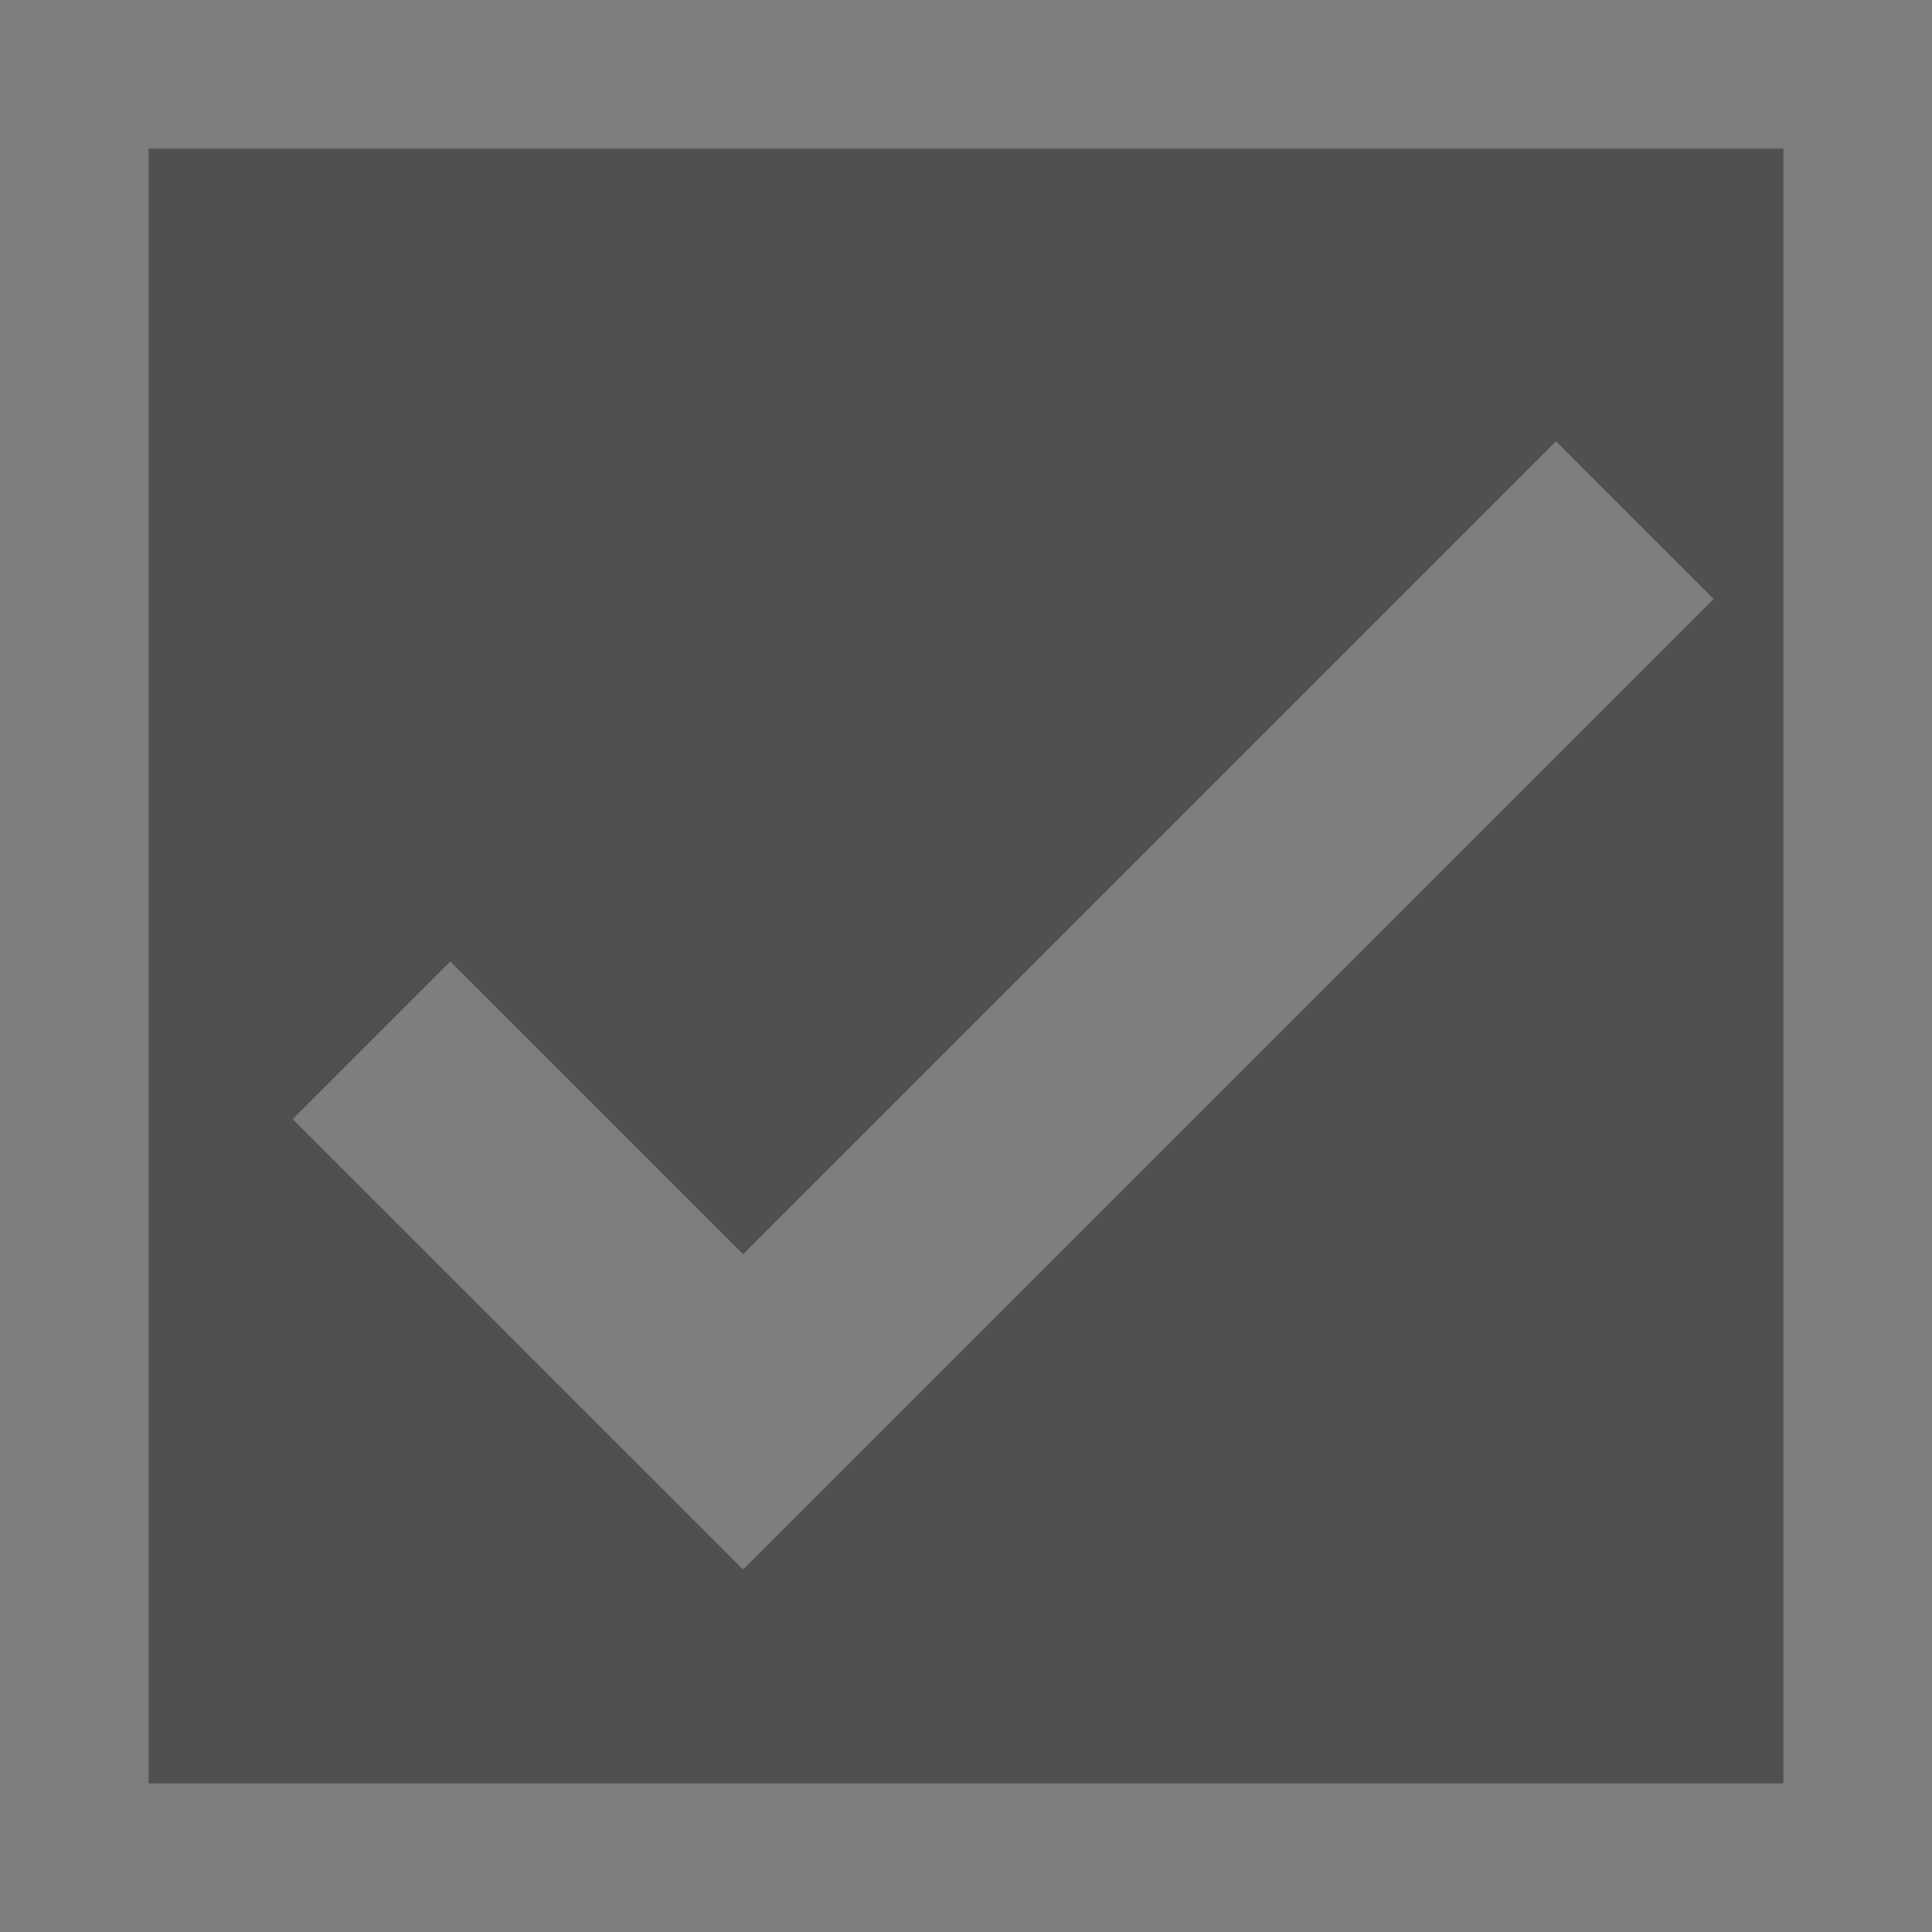
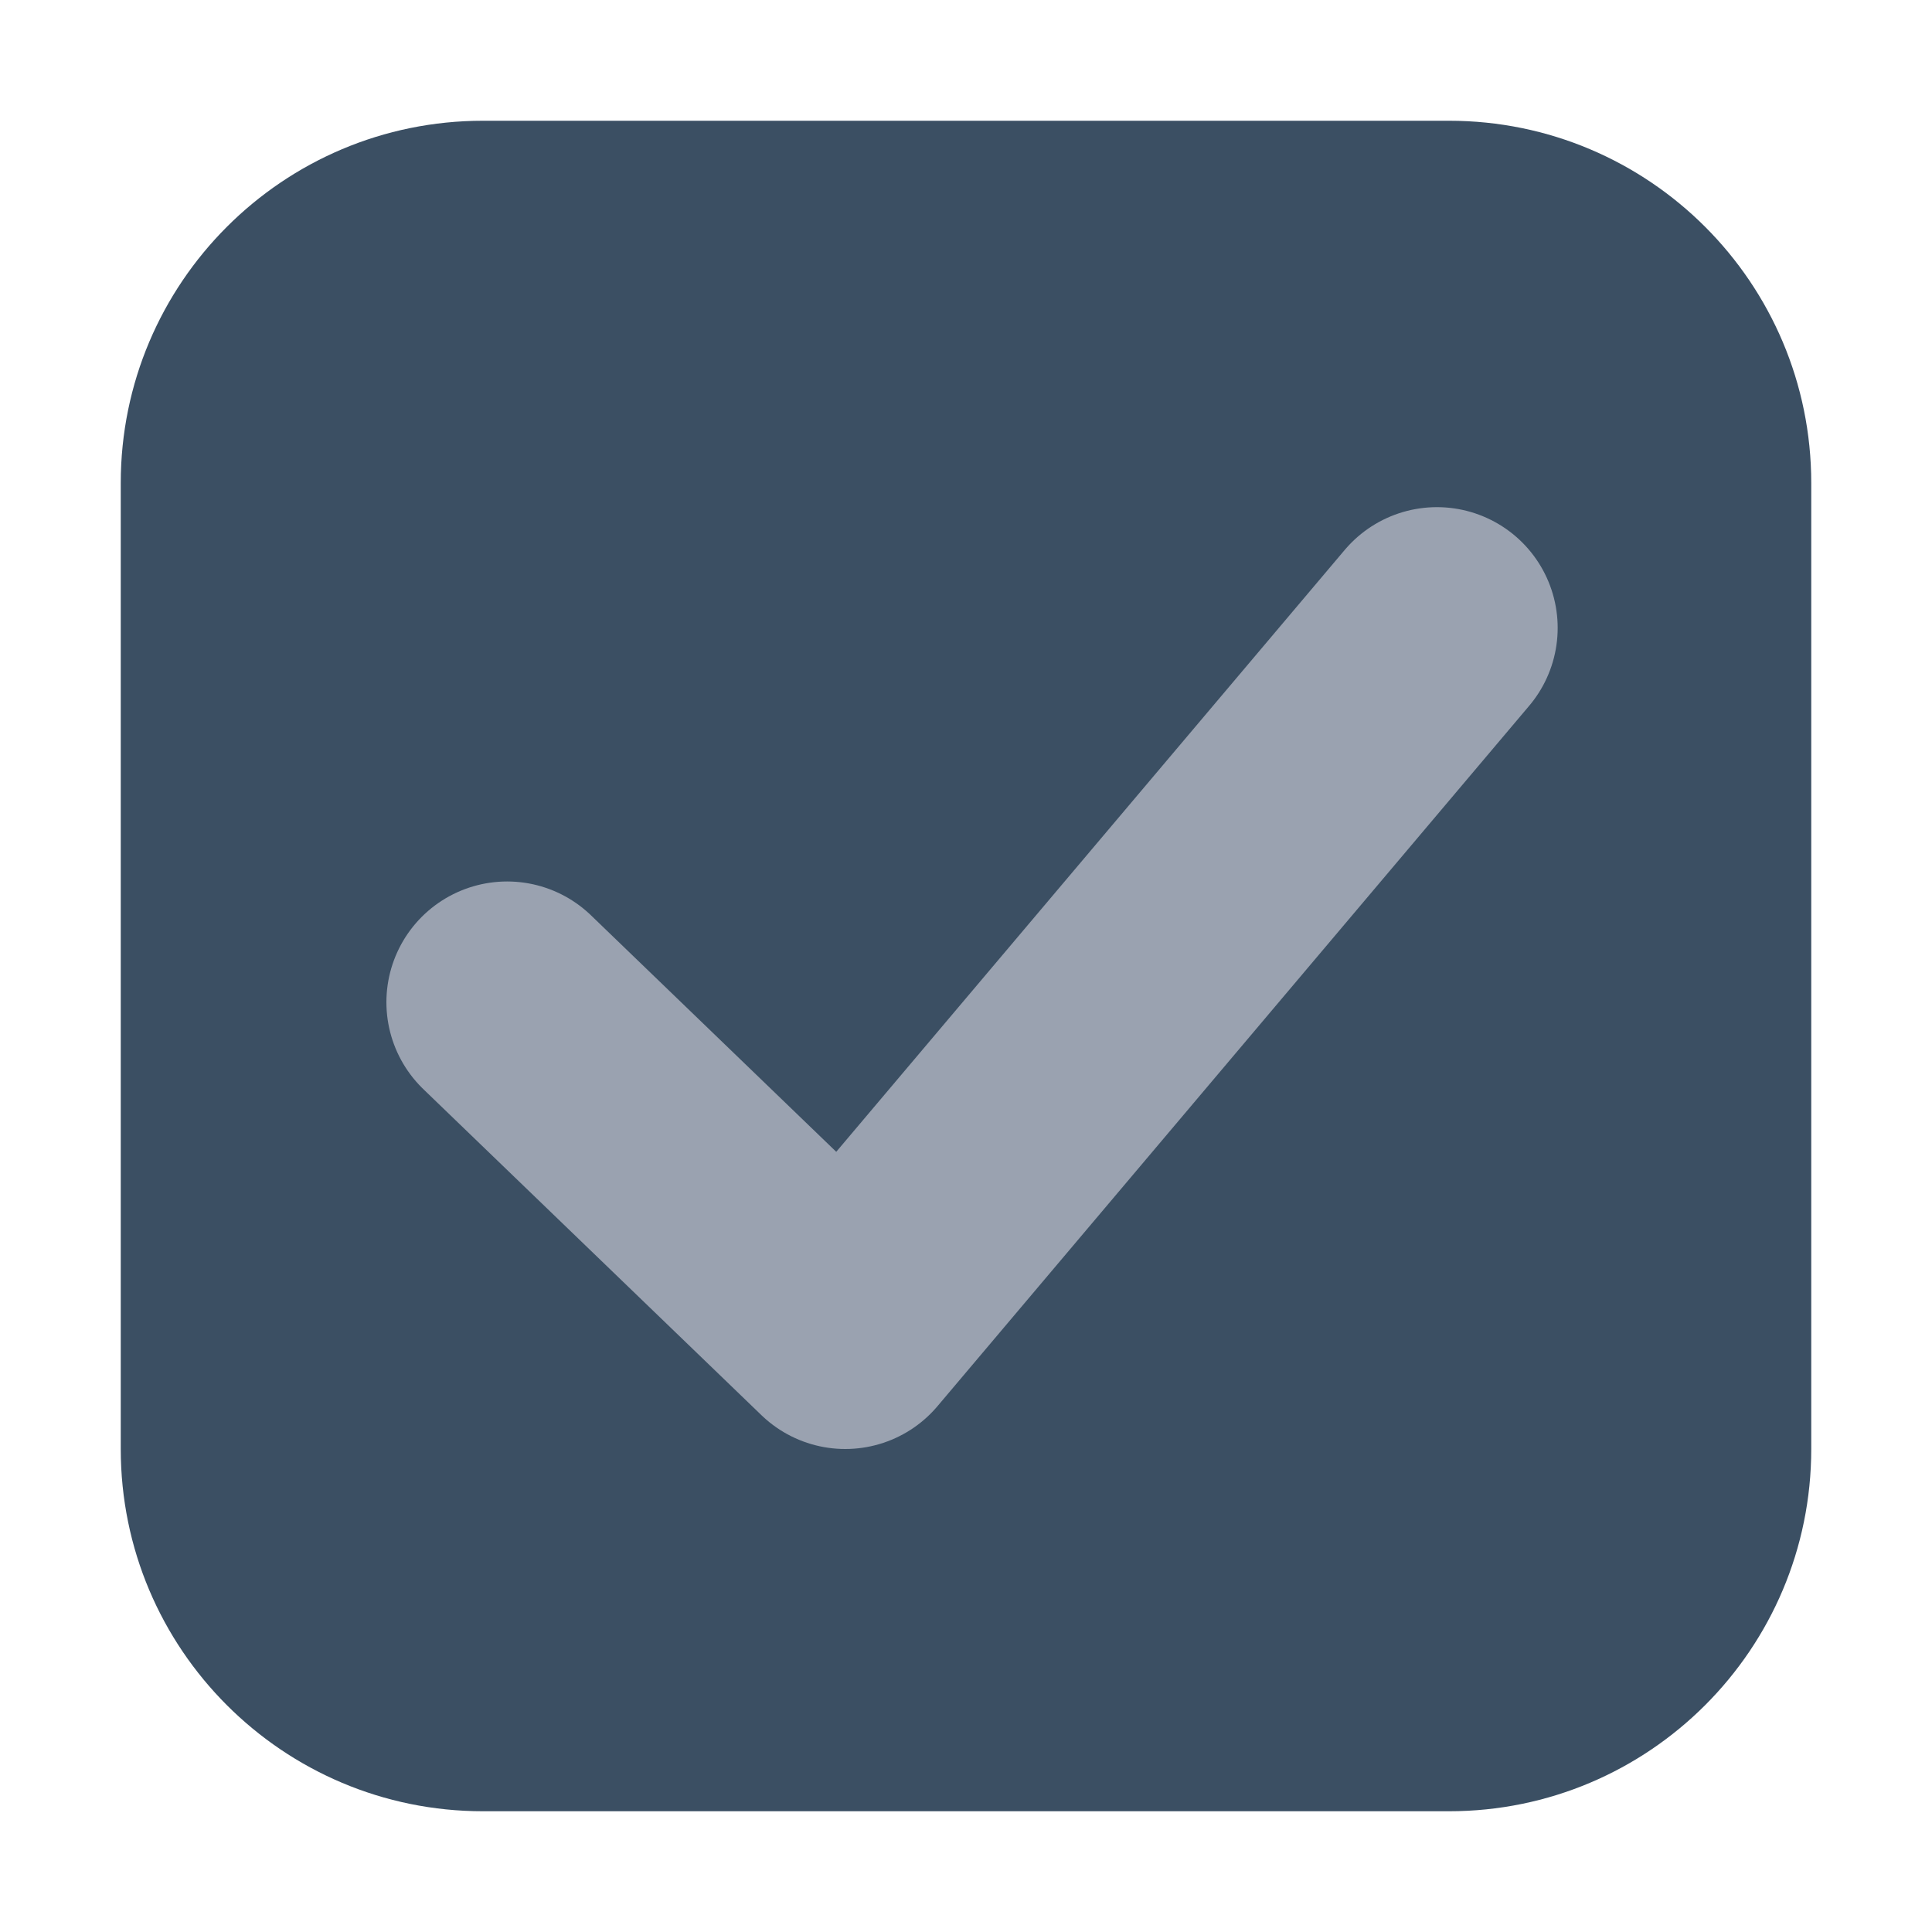
- <svg xmlns="http://www.w3.org/2000/svg" width="1300" height="1300" viewBox="0 0 1300 1300">
-   <rect x="50" y="50" width="1200" height="1200" style="stroke:#7e7e7e;stroke-width:100;fill:#505050;" />
-   <polyline points="250,700 500,950 1100,350" stroke="#7e7e7e" stroke-width="150" fill="none" />
+ <svg xmlns="http://www.w3.org/2000/svg" width="16" height="16" viewBox="0 0 16 16">
+   <rect x="1" y="1" width="14" height="14" rx="3" fill="#3b4f63" />
+   <path d="M4.2 8.3 L7 11 L11.9 5.2" fill="none" stroke="#9aa2b0" stroke-width="2" stroke-linecap="round" stroke-linejoin="round" />
</svg>
